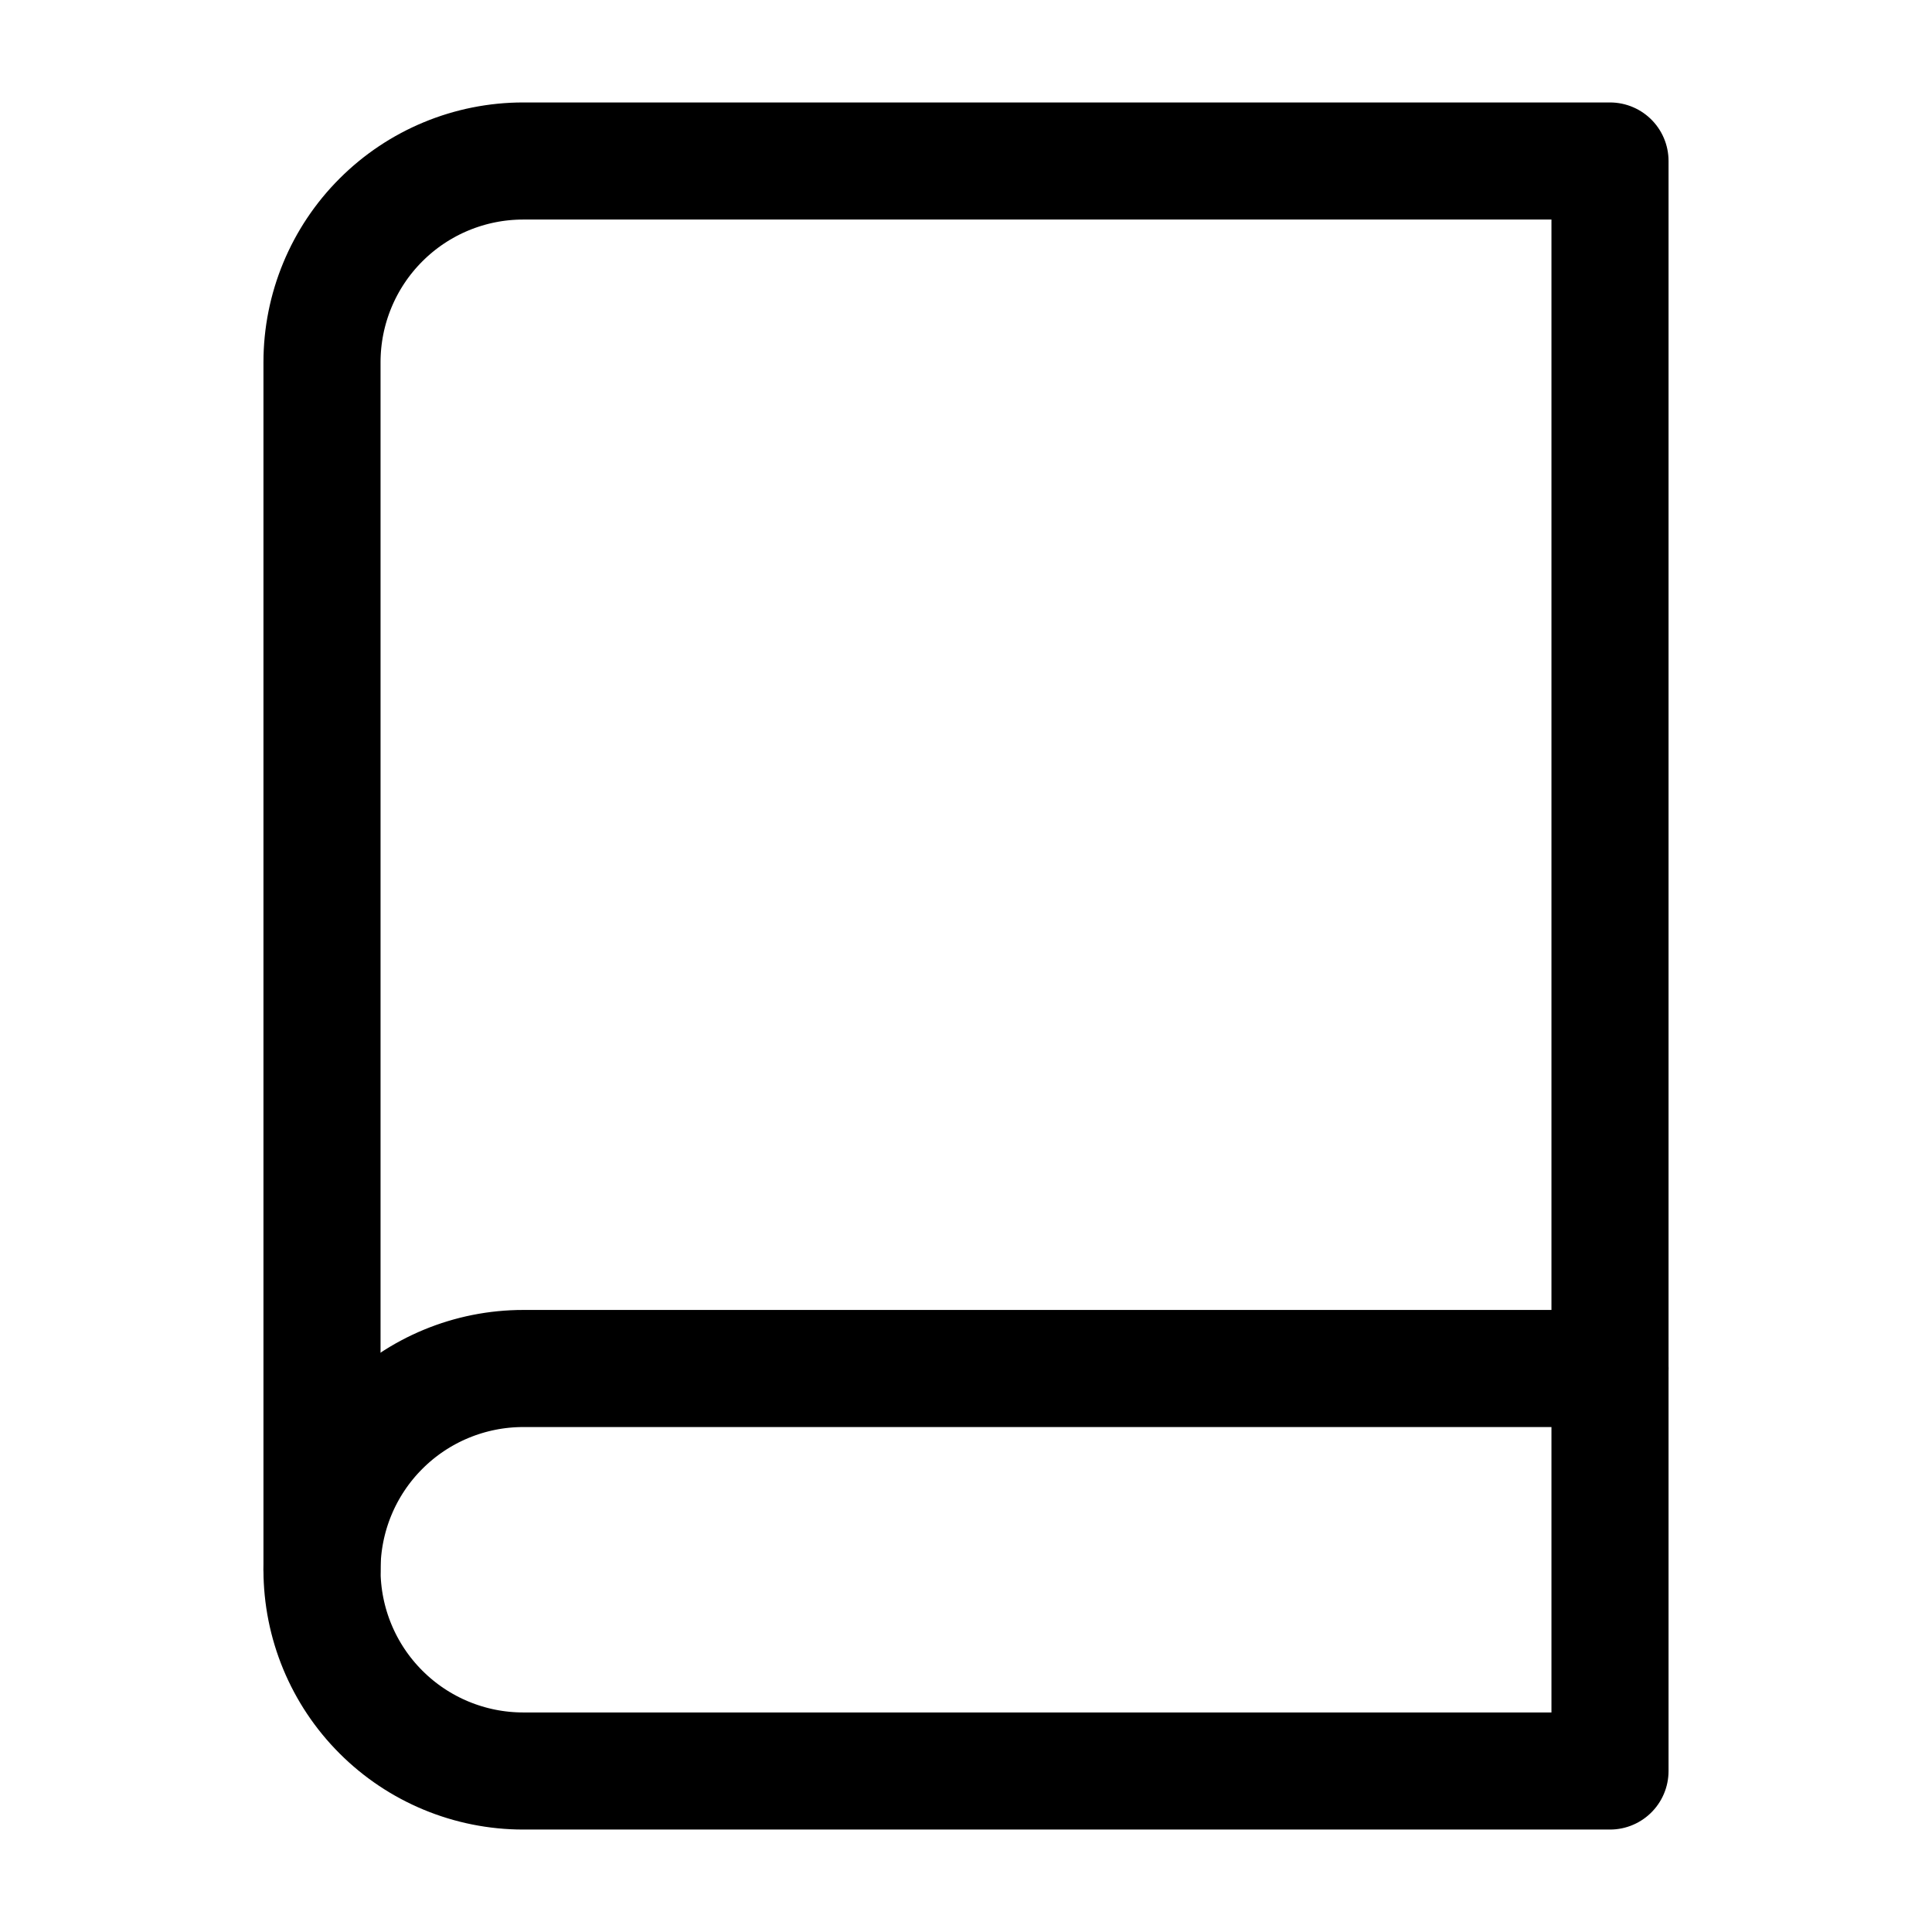
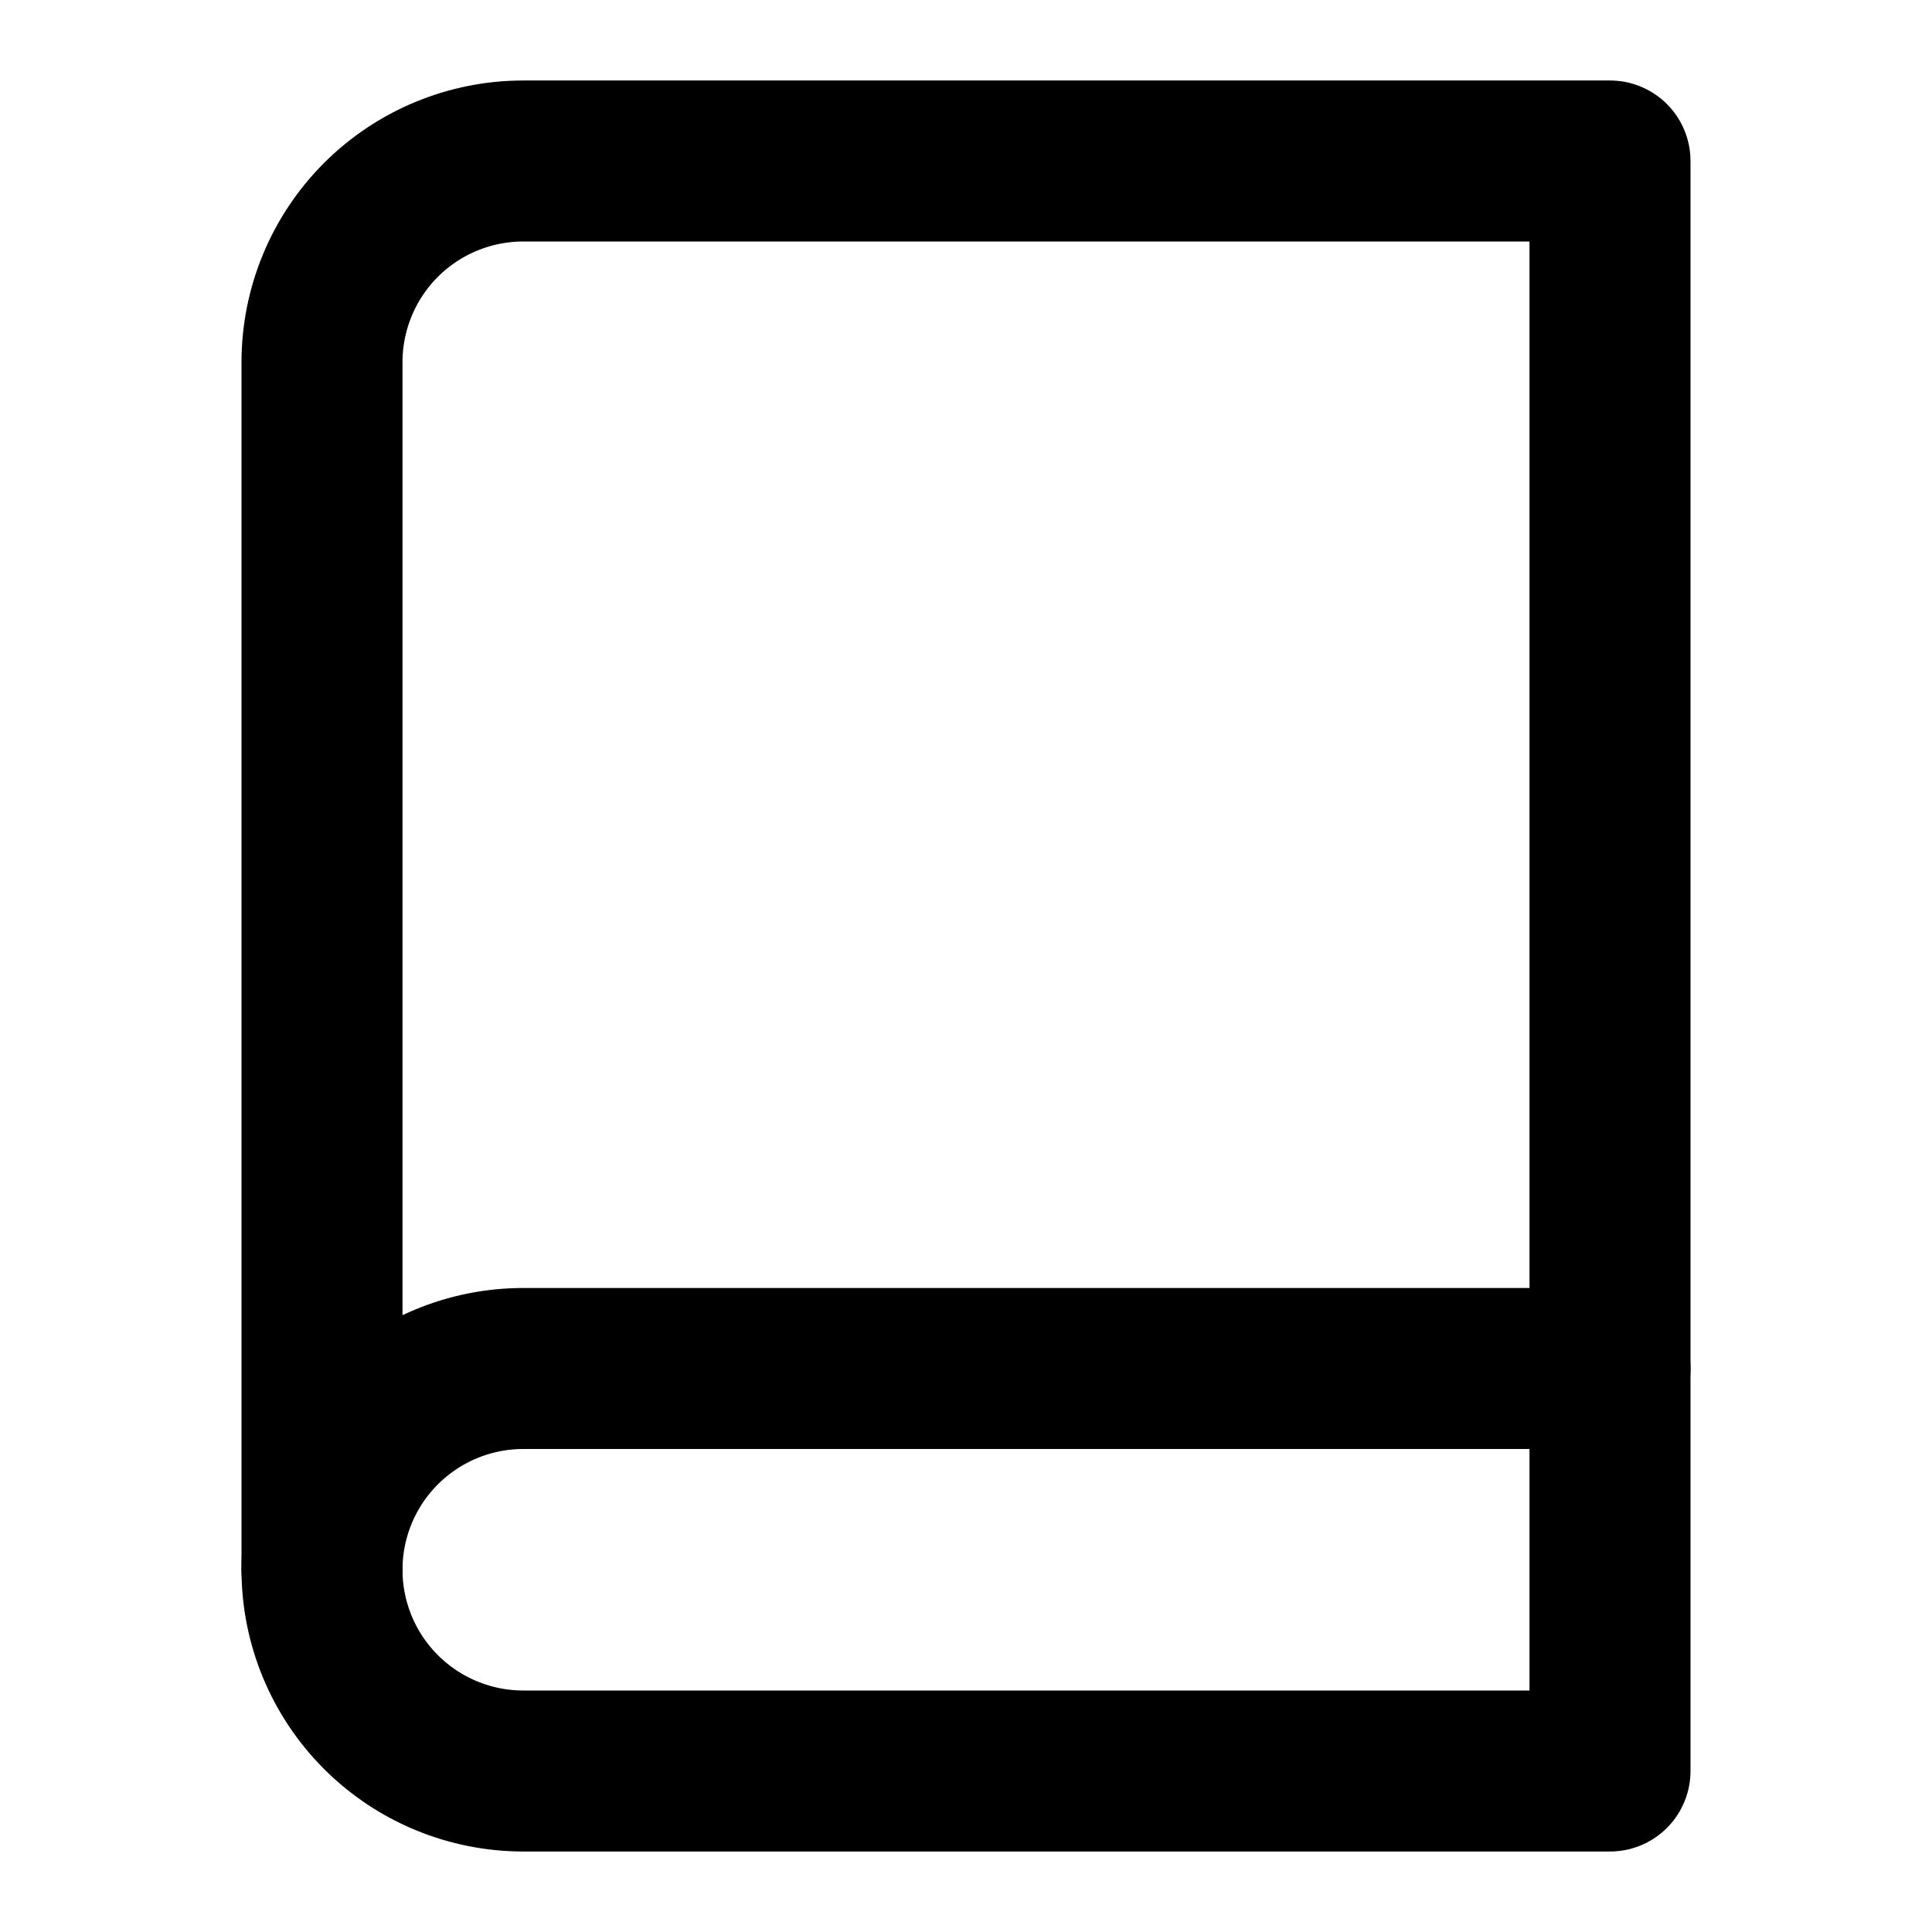
- <svg xmlns="http://www.w3.org/2000/svg" width="66" height="66" viewBox="0 0 66 66" fill="none">
-   <path d="M11 53.625C11 51.802 11.724 50.053 13.014 48.764C14.303 47.474 16.052 46.75 17.875 46.75H55" stroke="black" stroke-width="4" stroke-linecap="round" stroke-linejoin="round" />
-   <path d="M17.875 5.5H55V60.5H17.875C16.052 60.5 14.303 59.776 13.014 58.486C11.724 57.197 11 55.448 11 53.625V12.375C11 10.552 11.724 8.803 13.014 7.514C14.303 6.224 16.052 5.5 17.875 5.5V5.5Z" stroke="black" stroke-width="4" stroke-linecap="round" stroke-linejoin="round" />
+ <svg xmlns="http://www.w3.org/2000/svg" width="48" height="48" viewBox="0 0 48 48" fill="none">
+   <path d="M8 39C8 37.674 8.527 36.402 9.464 35.465C10.402 34.527 11.674 34 13 34H40" stroke="black" stroke-width="4" stroke-linecap="round" stroke-linejoin="round" />
+   <path d="M13 4H40V44H13C11.674 44 10.402 43.473 9.464 42.535C8.527 41.598 8 40.326 8 39V9C8 7.674 8.527 6.402 9.464 5.464C10.402 4.527 11.674 4 13 4V4Z" stroke="black" stroke-width="4" stroke-linecap="round" stroke-linejoin="round" />
</svg>
